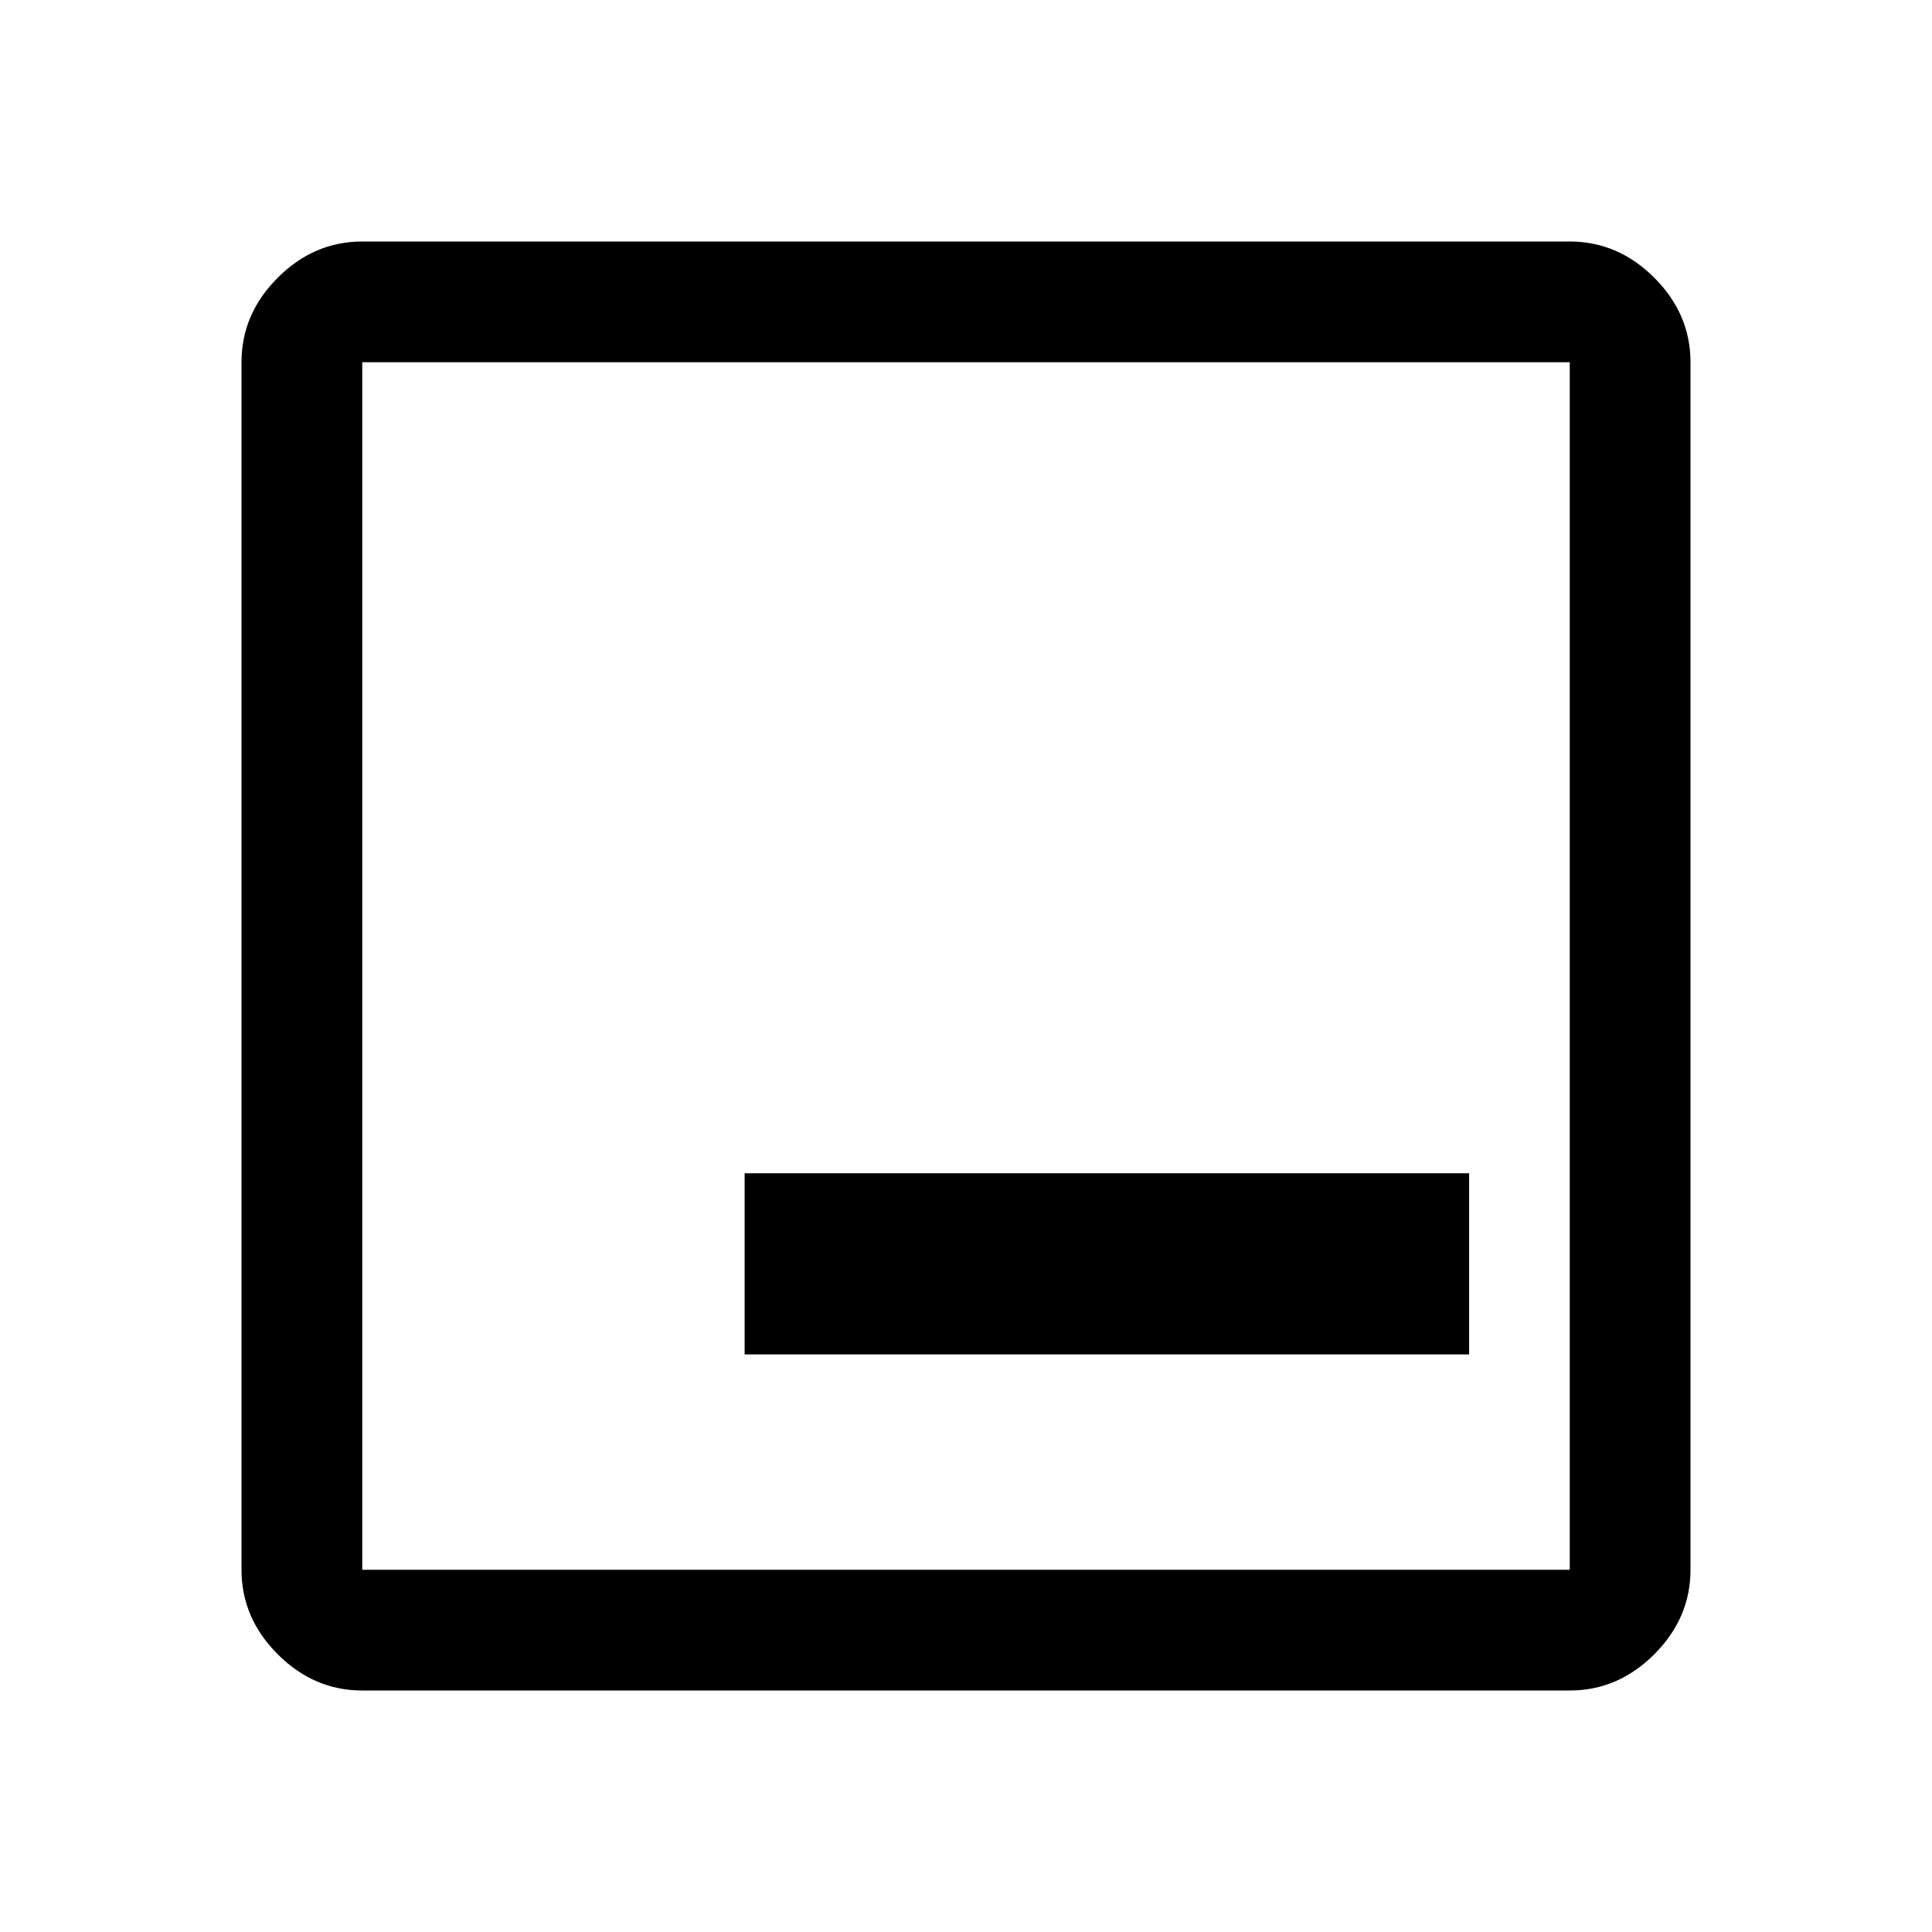
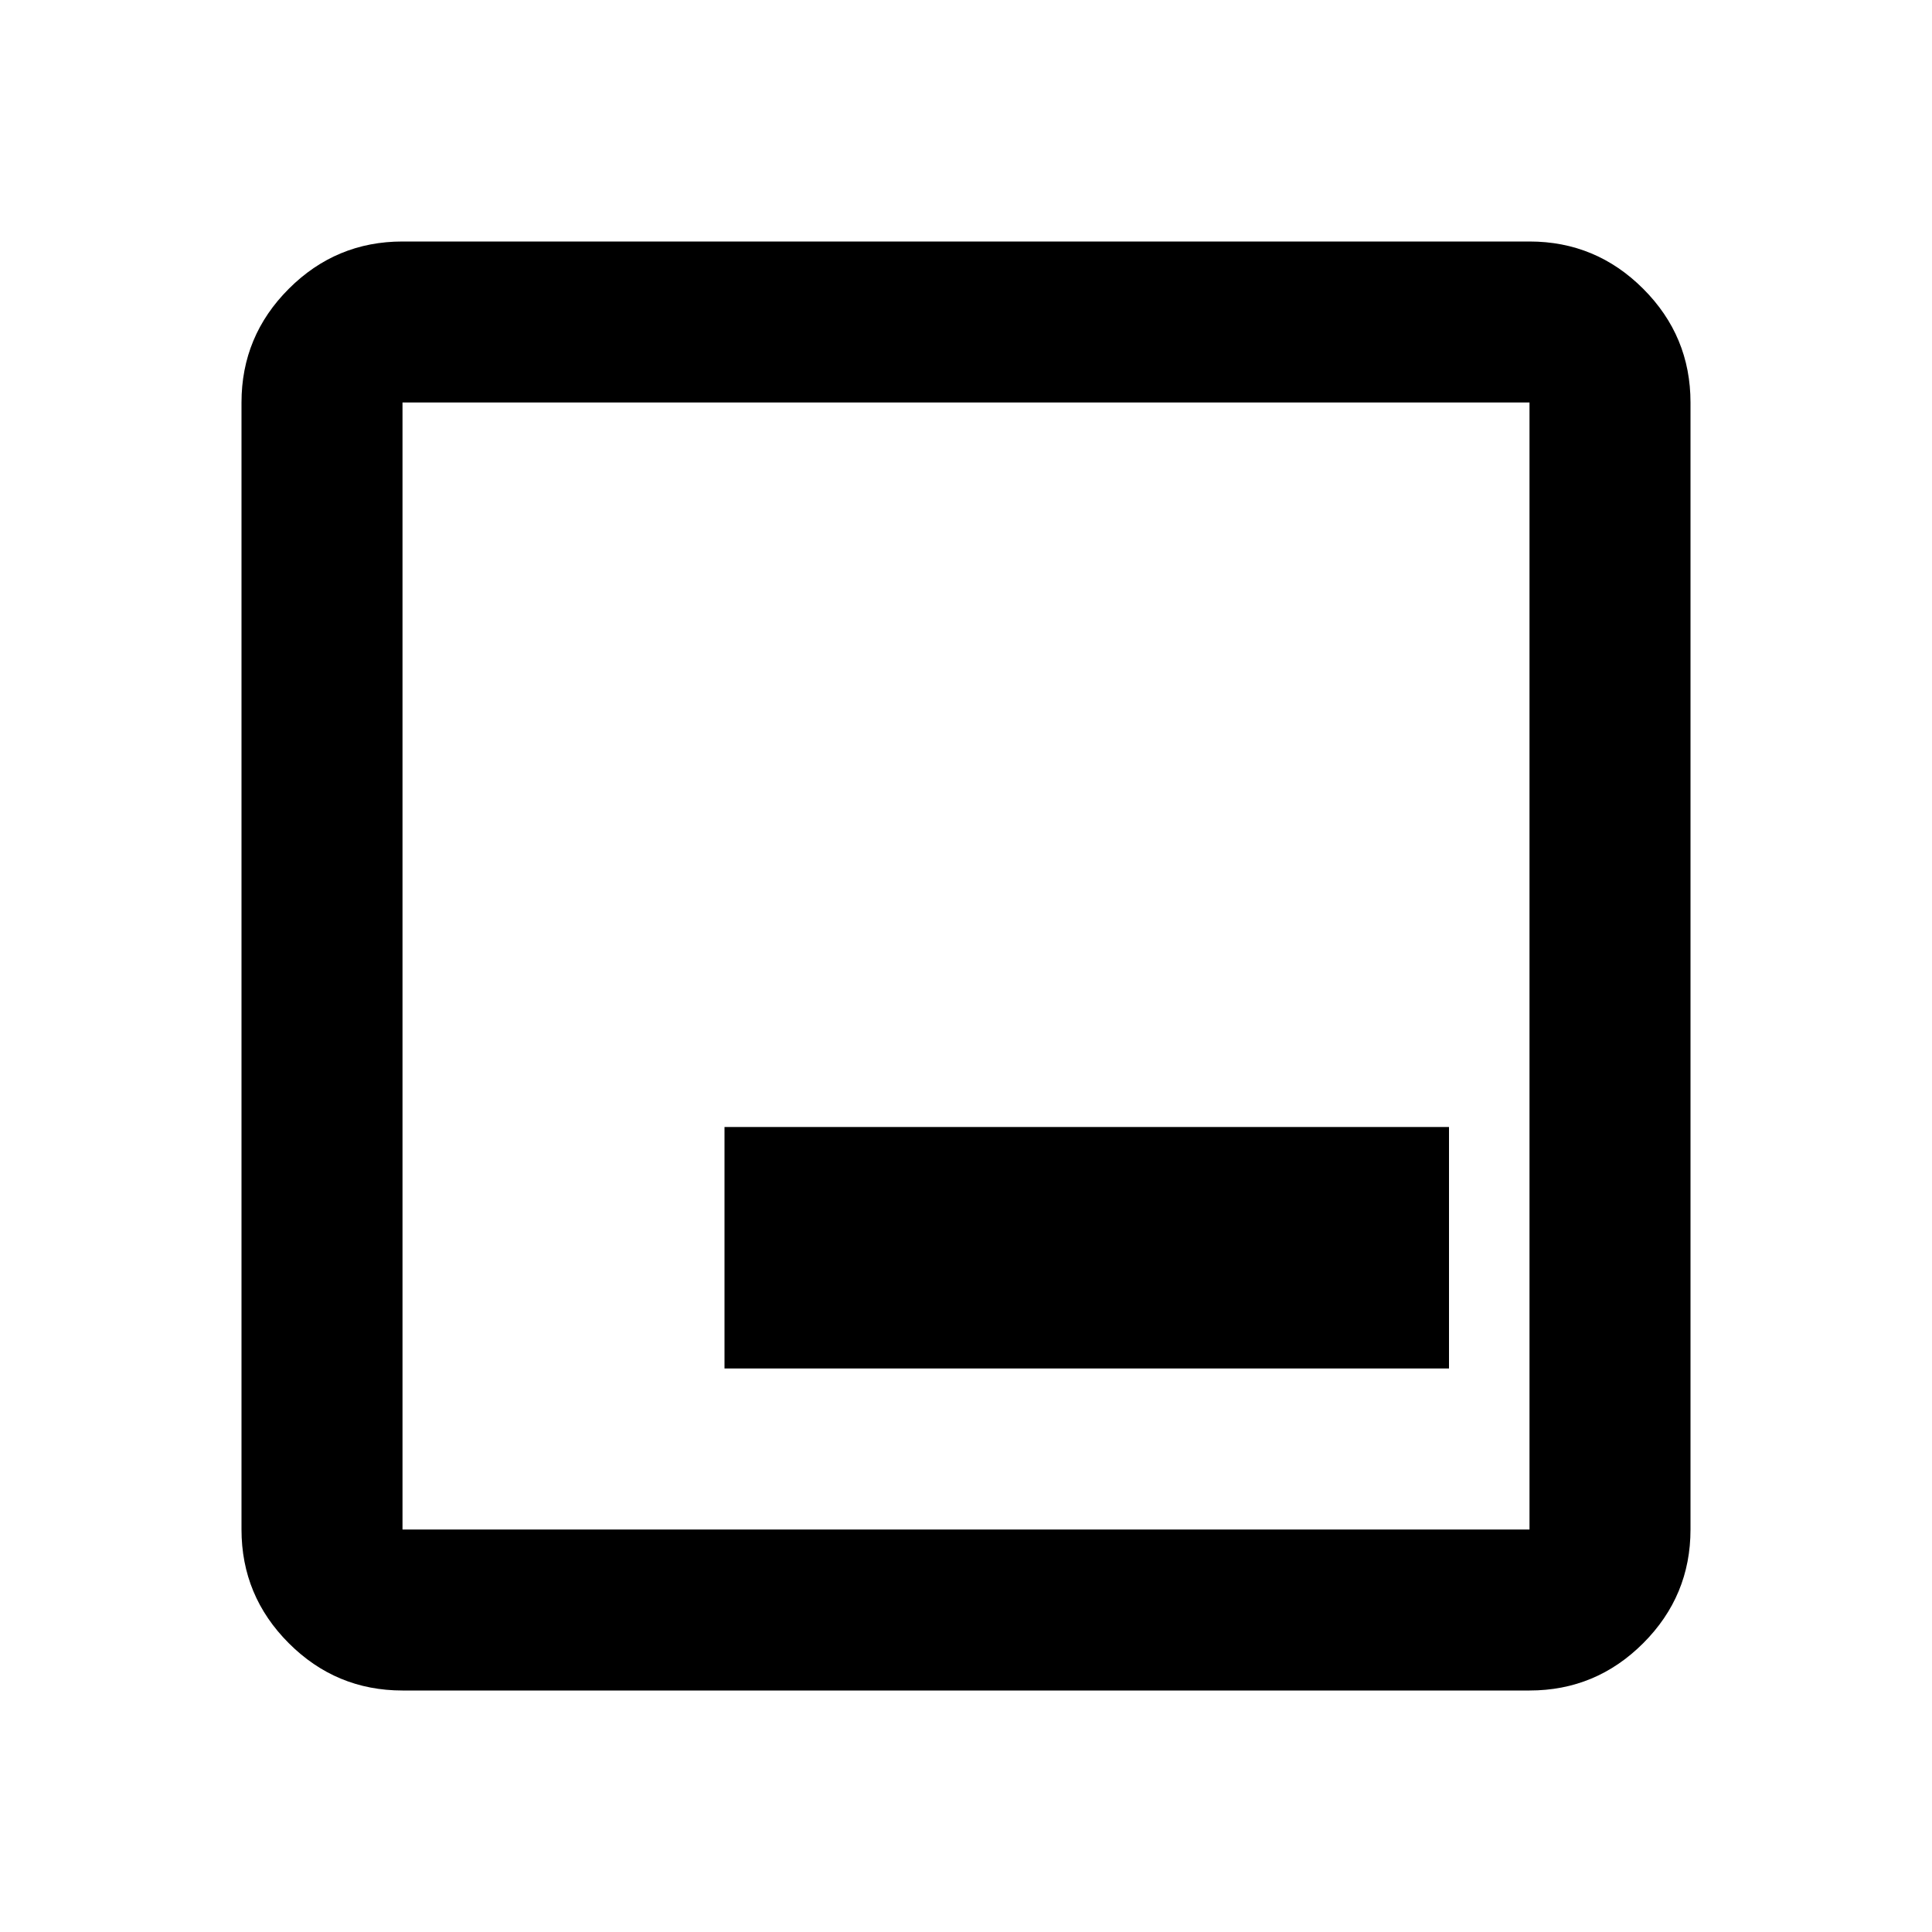
- <svg xmlns="http://www.w3.org/2000/svg" height="48" viewBox="0 -960 960 960" width="48">
-   <path d="M370-287h360v-90H370v90ZM180-120q-24 0-42-18t-18-42v-600q0-24 18-42t42-18h600q24 0 42 18t18 42v600q0 24-18 42t-42 18H180Zm0-60h600v-600H180v600Zm0-600v600-600Z" />
+ <svg xmlns="http://www.w3.org/2000/svg" height="24" viewBox="0 96 960 960" width="24">
+   <path d="M360 776h360V656H360v120ZM200 936q-33 0-56.5-23.5T120 856V296q0-33 23.5-56.5T200 216h560q33 0 56.5 23.5T840 296v560q0 33-23.5 56.5T760 936H200Zm0-80h560V296H200v560Zm0-560v560-560Z" />
</svg>
